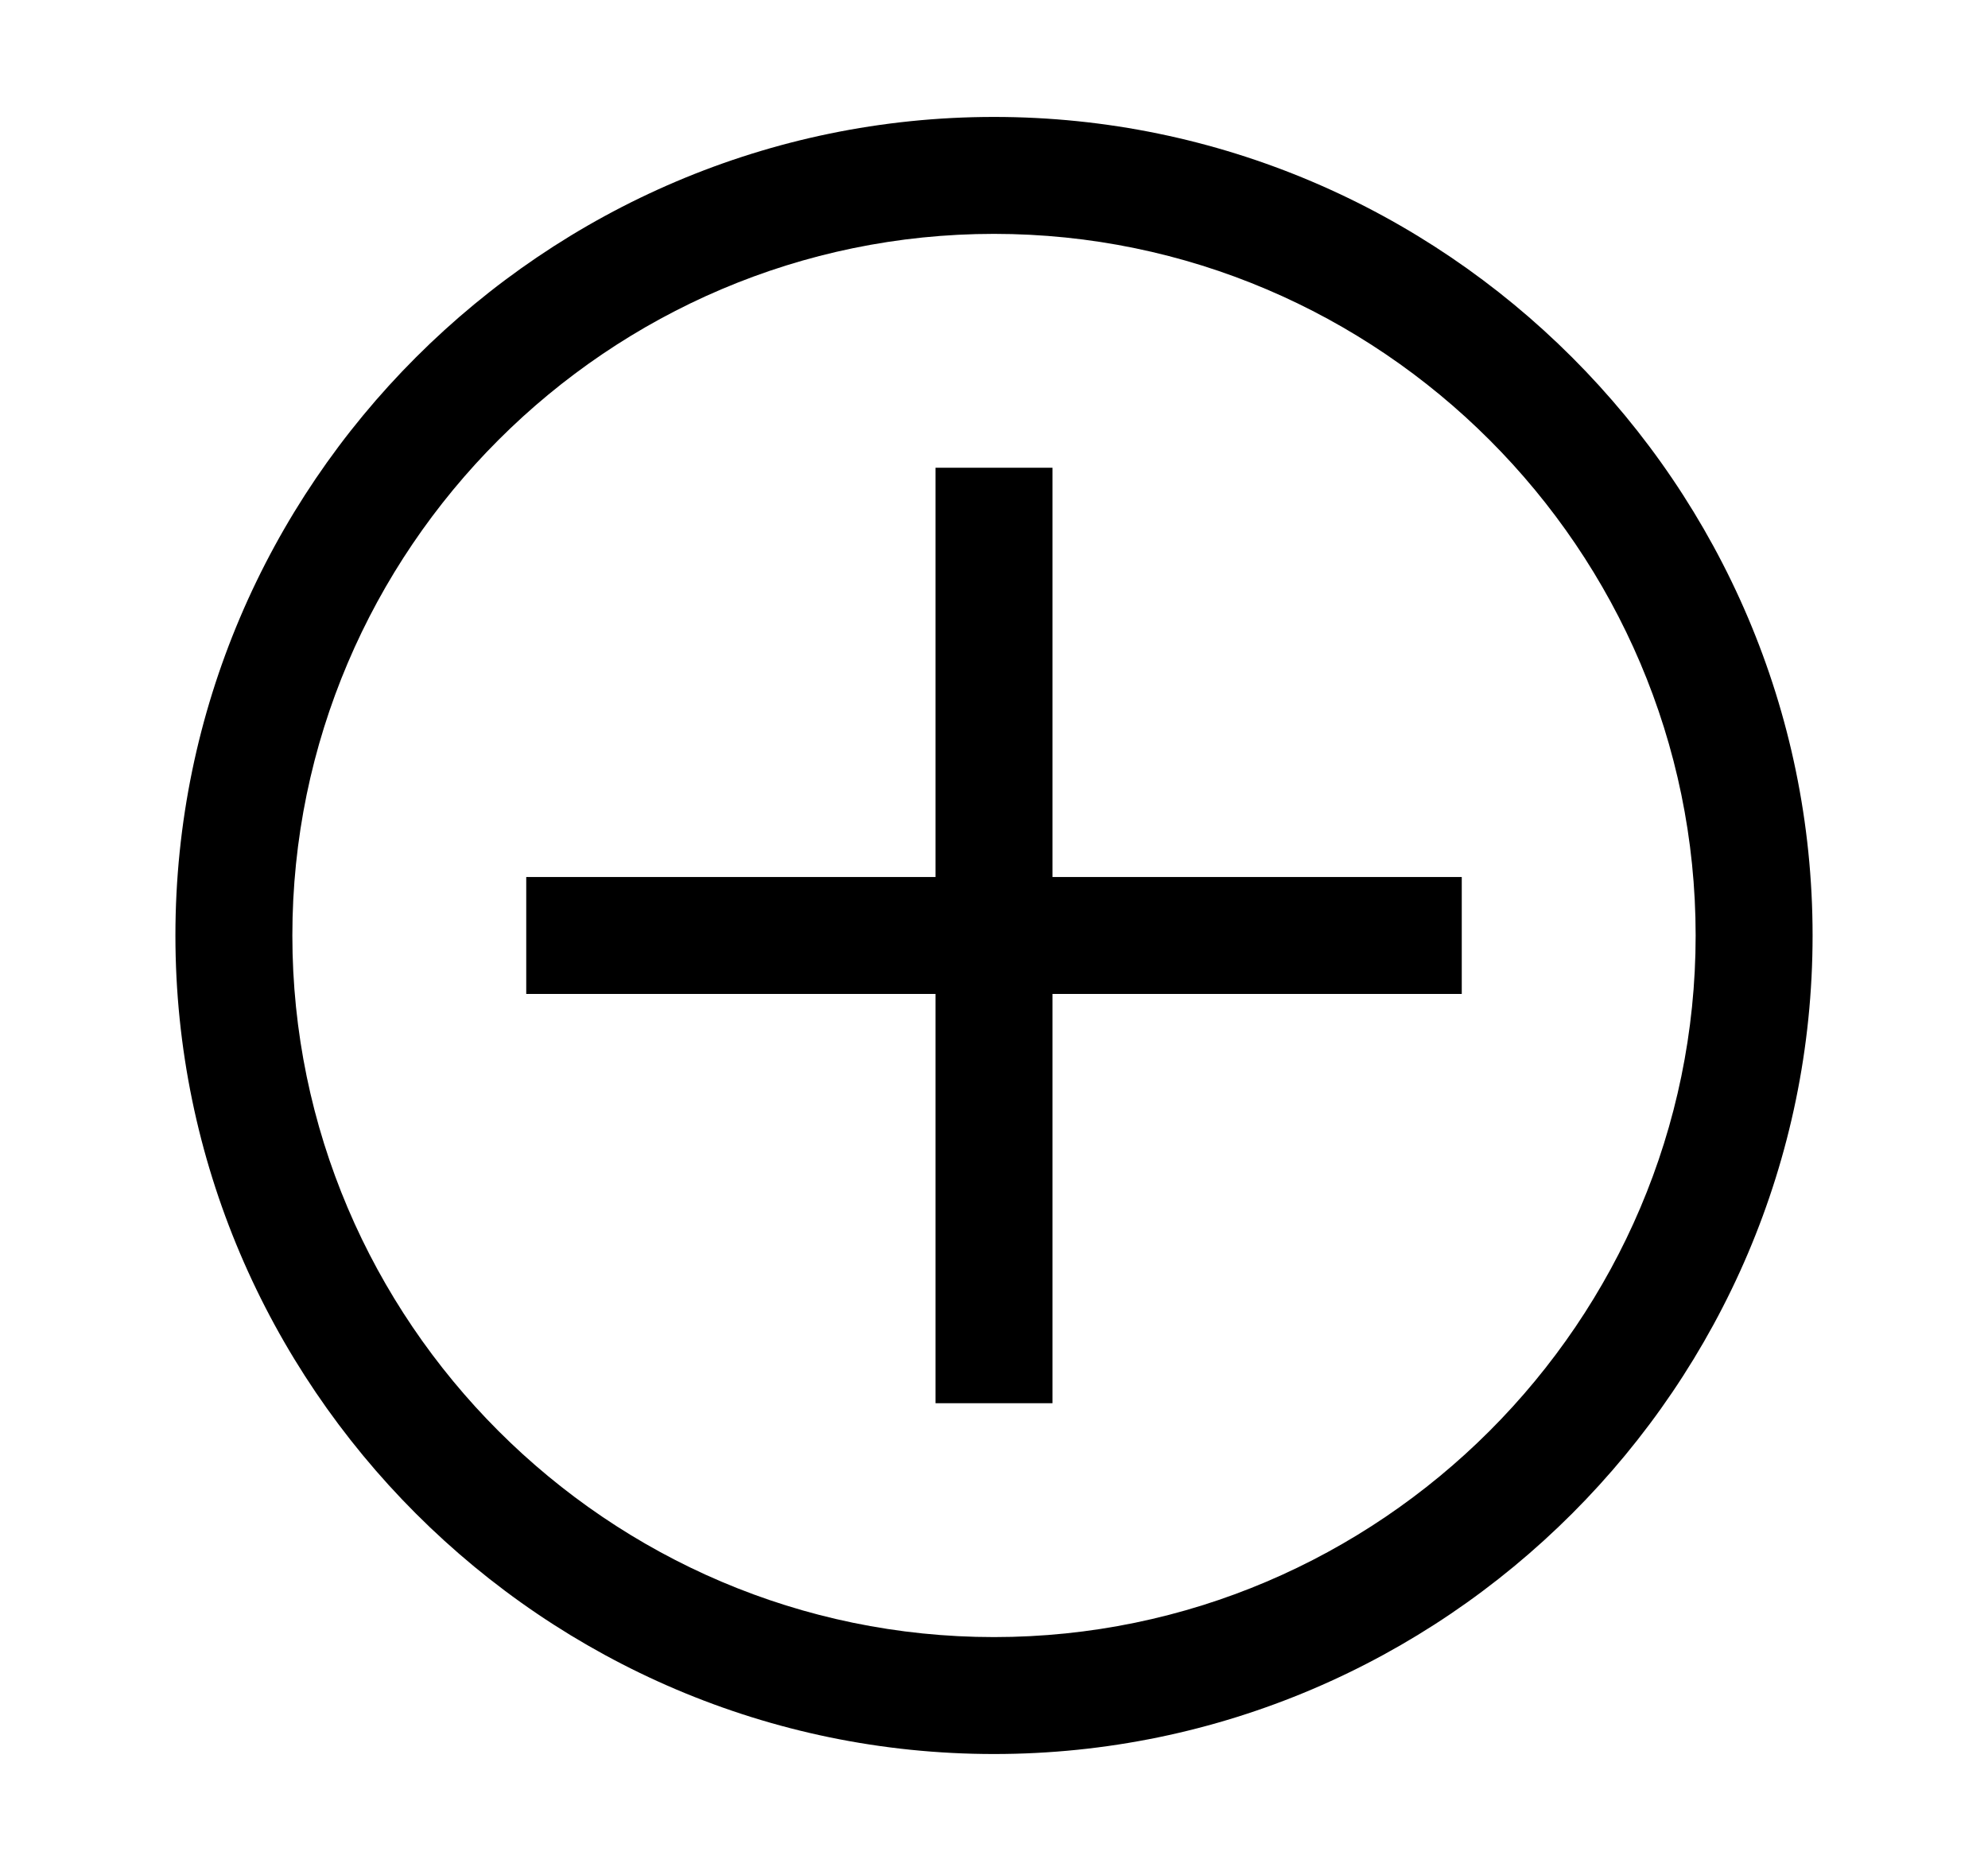
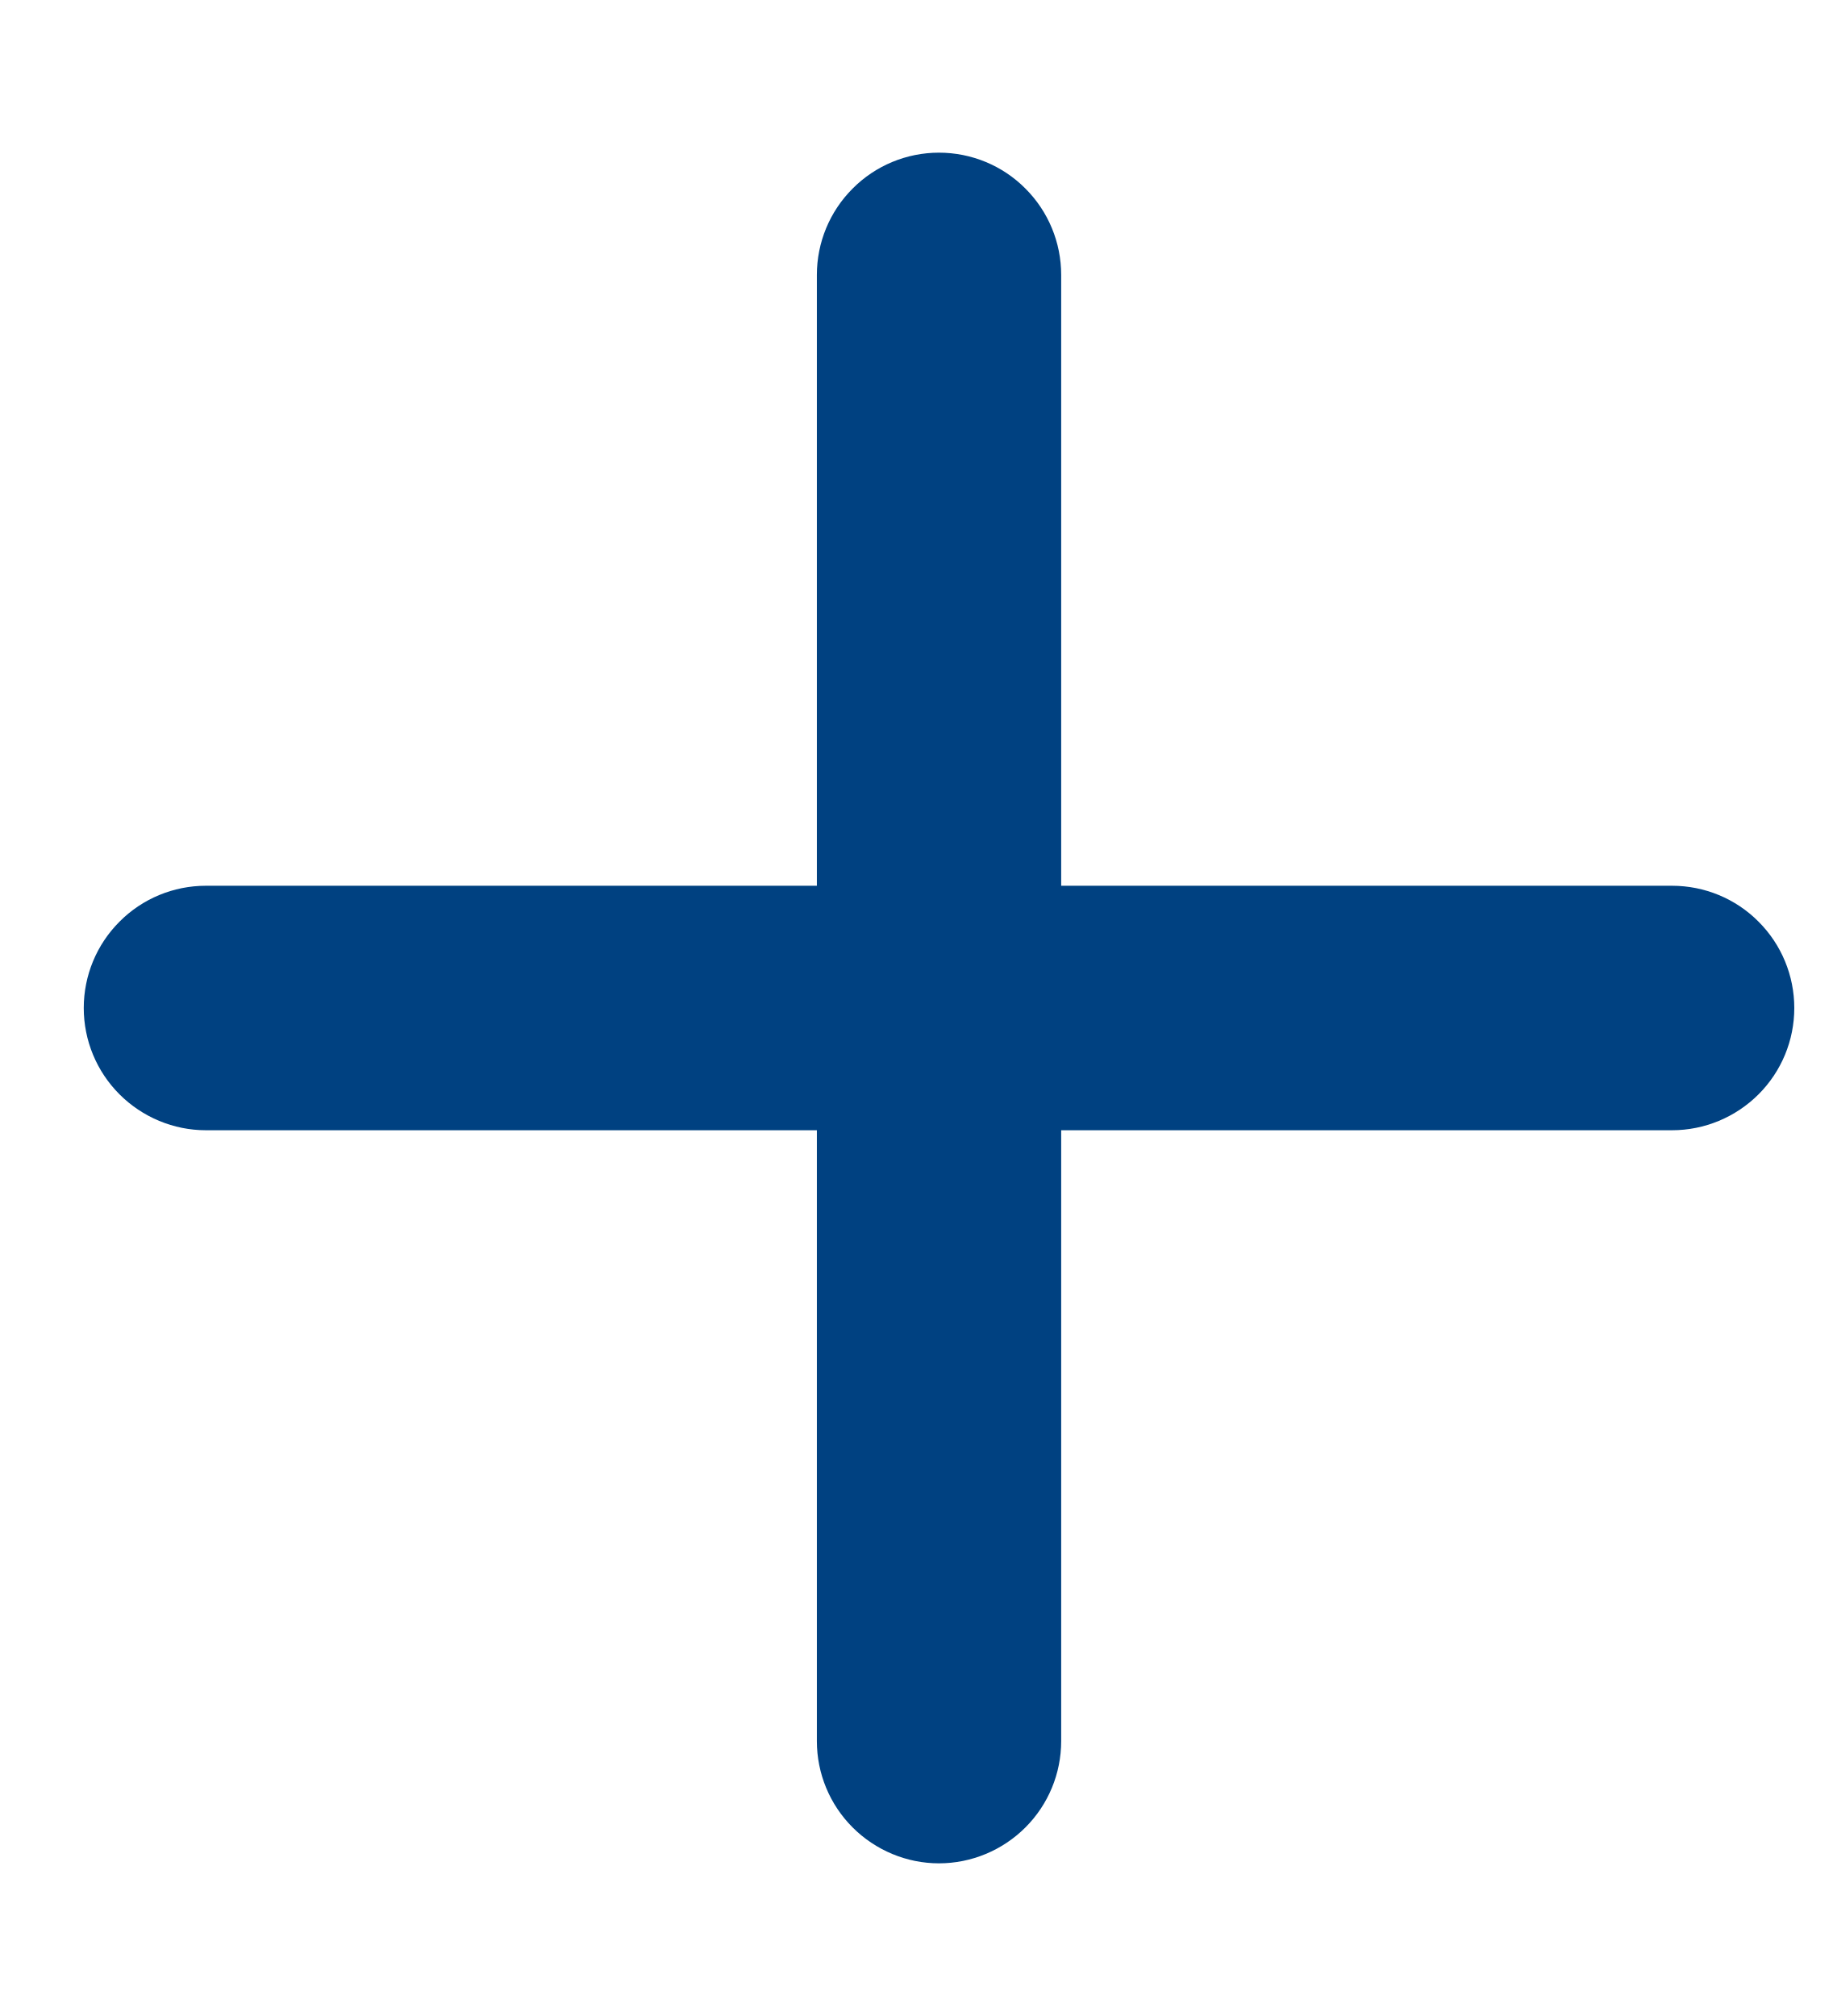
- <svg xmlns="http://www.w3.org/2000/svg" width="17" height="16" viewBox="0 0 17 16" fill="none">
-   <path d="M8.5 2C11.8 2 14.5 4.7 14.5 8C14.5 11.3 11.8 14 8.5 14C5.2 14 2.5 11.3 2.5 8C2.5 4.7 5.2 2 8.5 2ZM8.5 1C4.65 1 1.5 4.15 1.5 8C1.5 11.85 4.65 15 8.5 15C12.35 15 15.5 11.85 15.5 8C15.5 4.15 12.35 1 8.5 1Z" fill="black" />
-   <path d="M12.5 7.5H9V4H8V7.5H4.5V8.5H8V12H9V8.5H12.5V7.5Z" fill="black" />
+ <svg xmlns="http://www.w3.org/2000/svg" width="10" height="11" viewBox="0 0 10 11" fill="none">
+   <path d="M5.79 1.5C5.79 1.323 5.72 1.154 5.595 1.029C5.47 0.903 5.3 0.833 5.123 0.833C4.947 0.833 4.777 0.903 4.652 1.029C4.527 1.154 4.457 1.323 4.457 1.5V4.833H1.123C0.947 4.833 0.777 4.903 0.652 5.029C0.527 5.154 0.457 5.323 0.457 5.5C0.457 5.677 0.527 5.846 0.652 5.971C0.777 6.096 0.947 6.167 1.123 6.167H4.457V9.5C4.457 9.677 4.527 9.846 4.652 9.971C4.777 10.096 4.947 10.167 5.123 10.167C5.3 10.167 5.47 10.096 5.595 9.971C5.72 9.846 5.79 9.677 5.79 9.5V6.167H9.123C9.3 6.167 9.47 6.096 9.595 5.971C9.72 5.846 9.79 5.677 9.79 5.5C9.79 5.323 9.72 5.154 9.595 5.029C9.47 4.903 9.3 4.833 9.123 4.833H5.79V1.5Z" fill="#004181" />
</svg>
